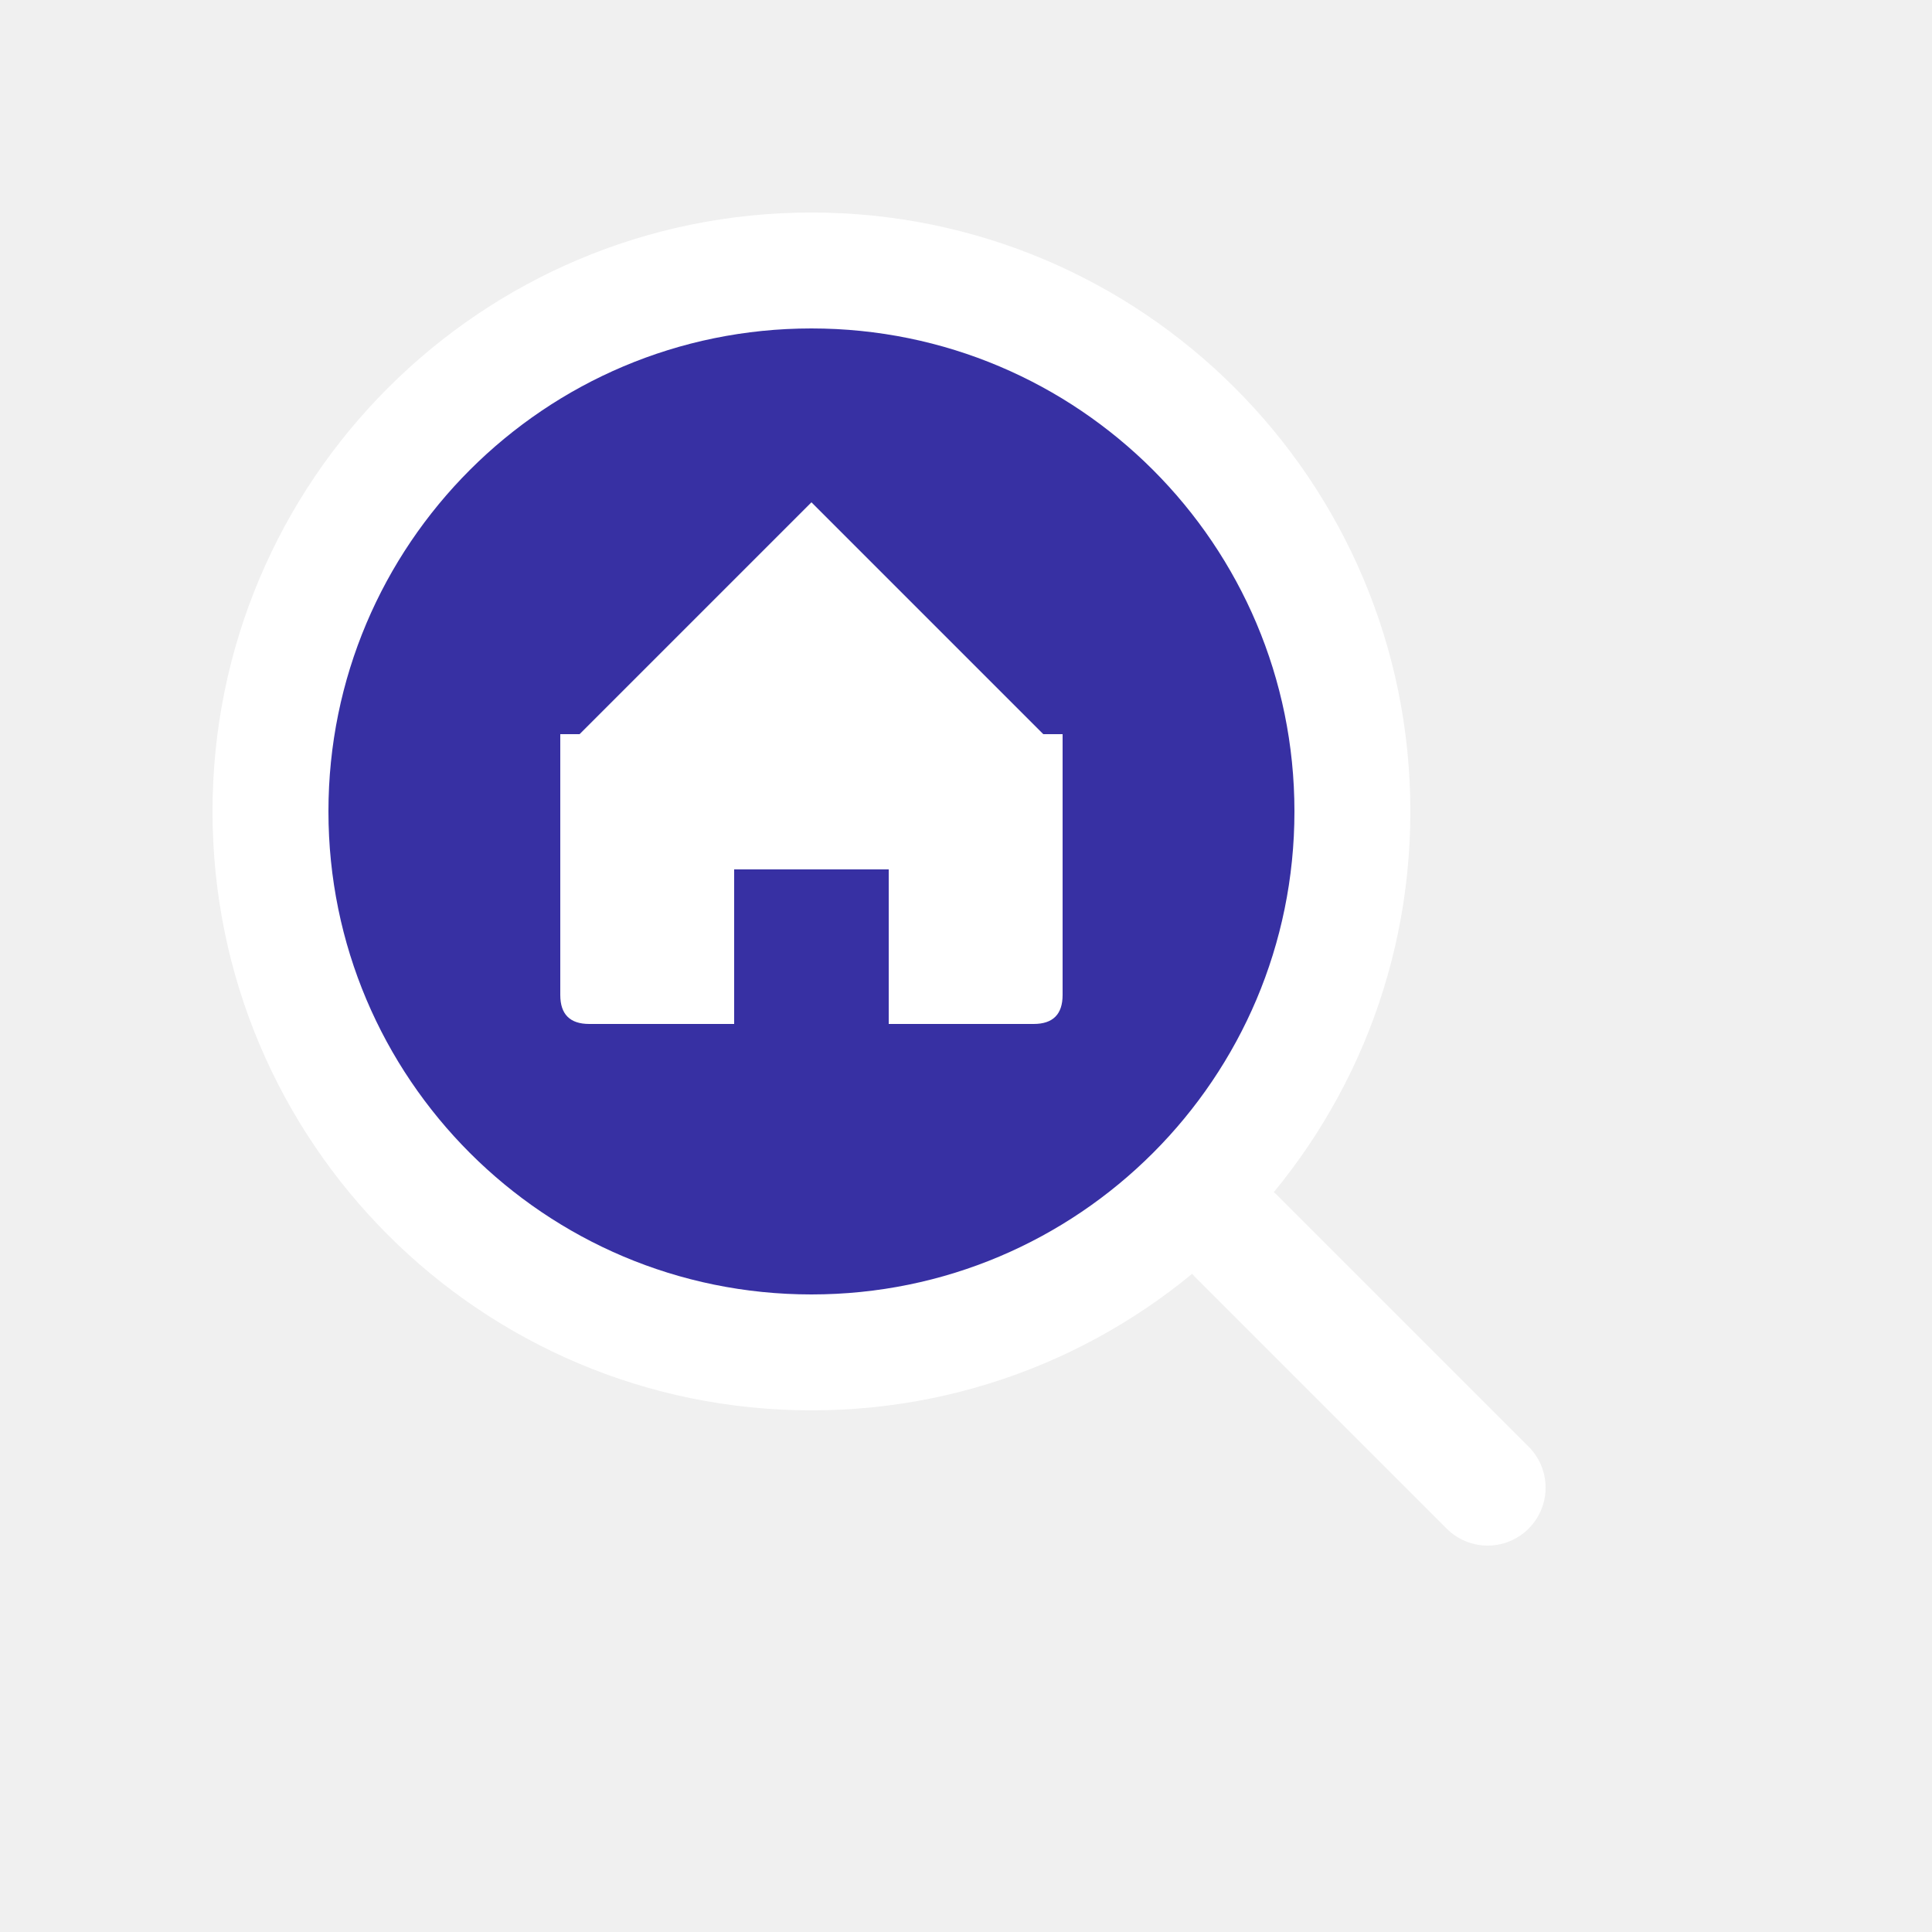
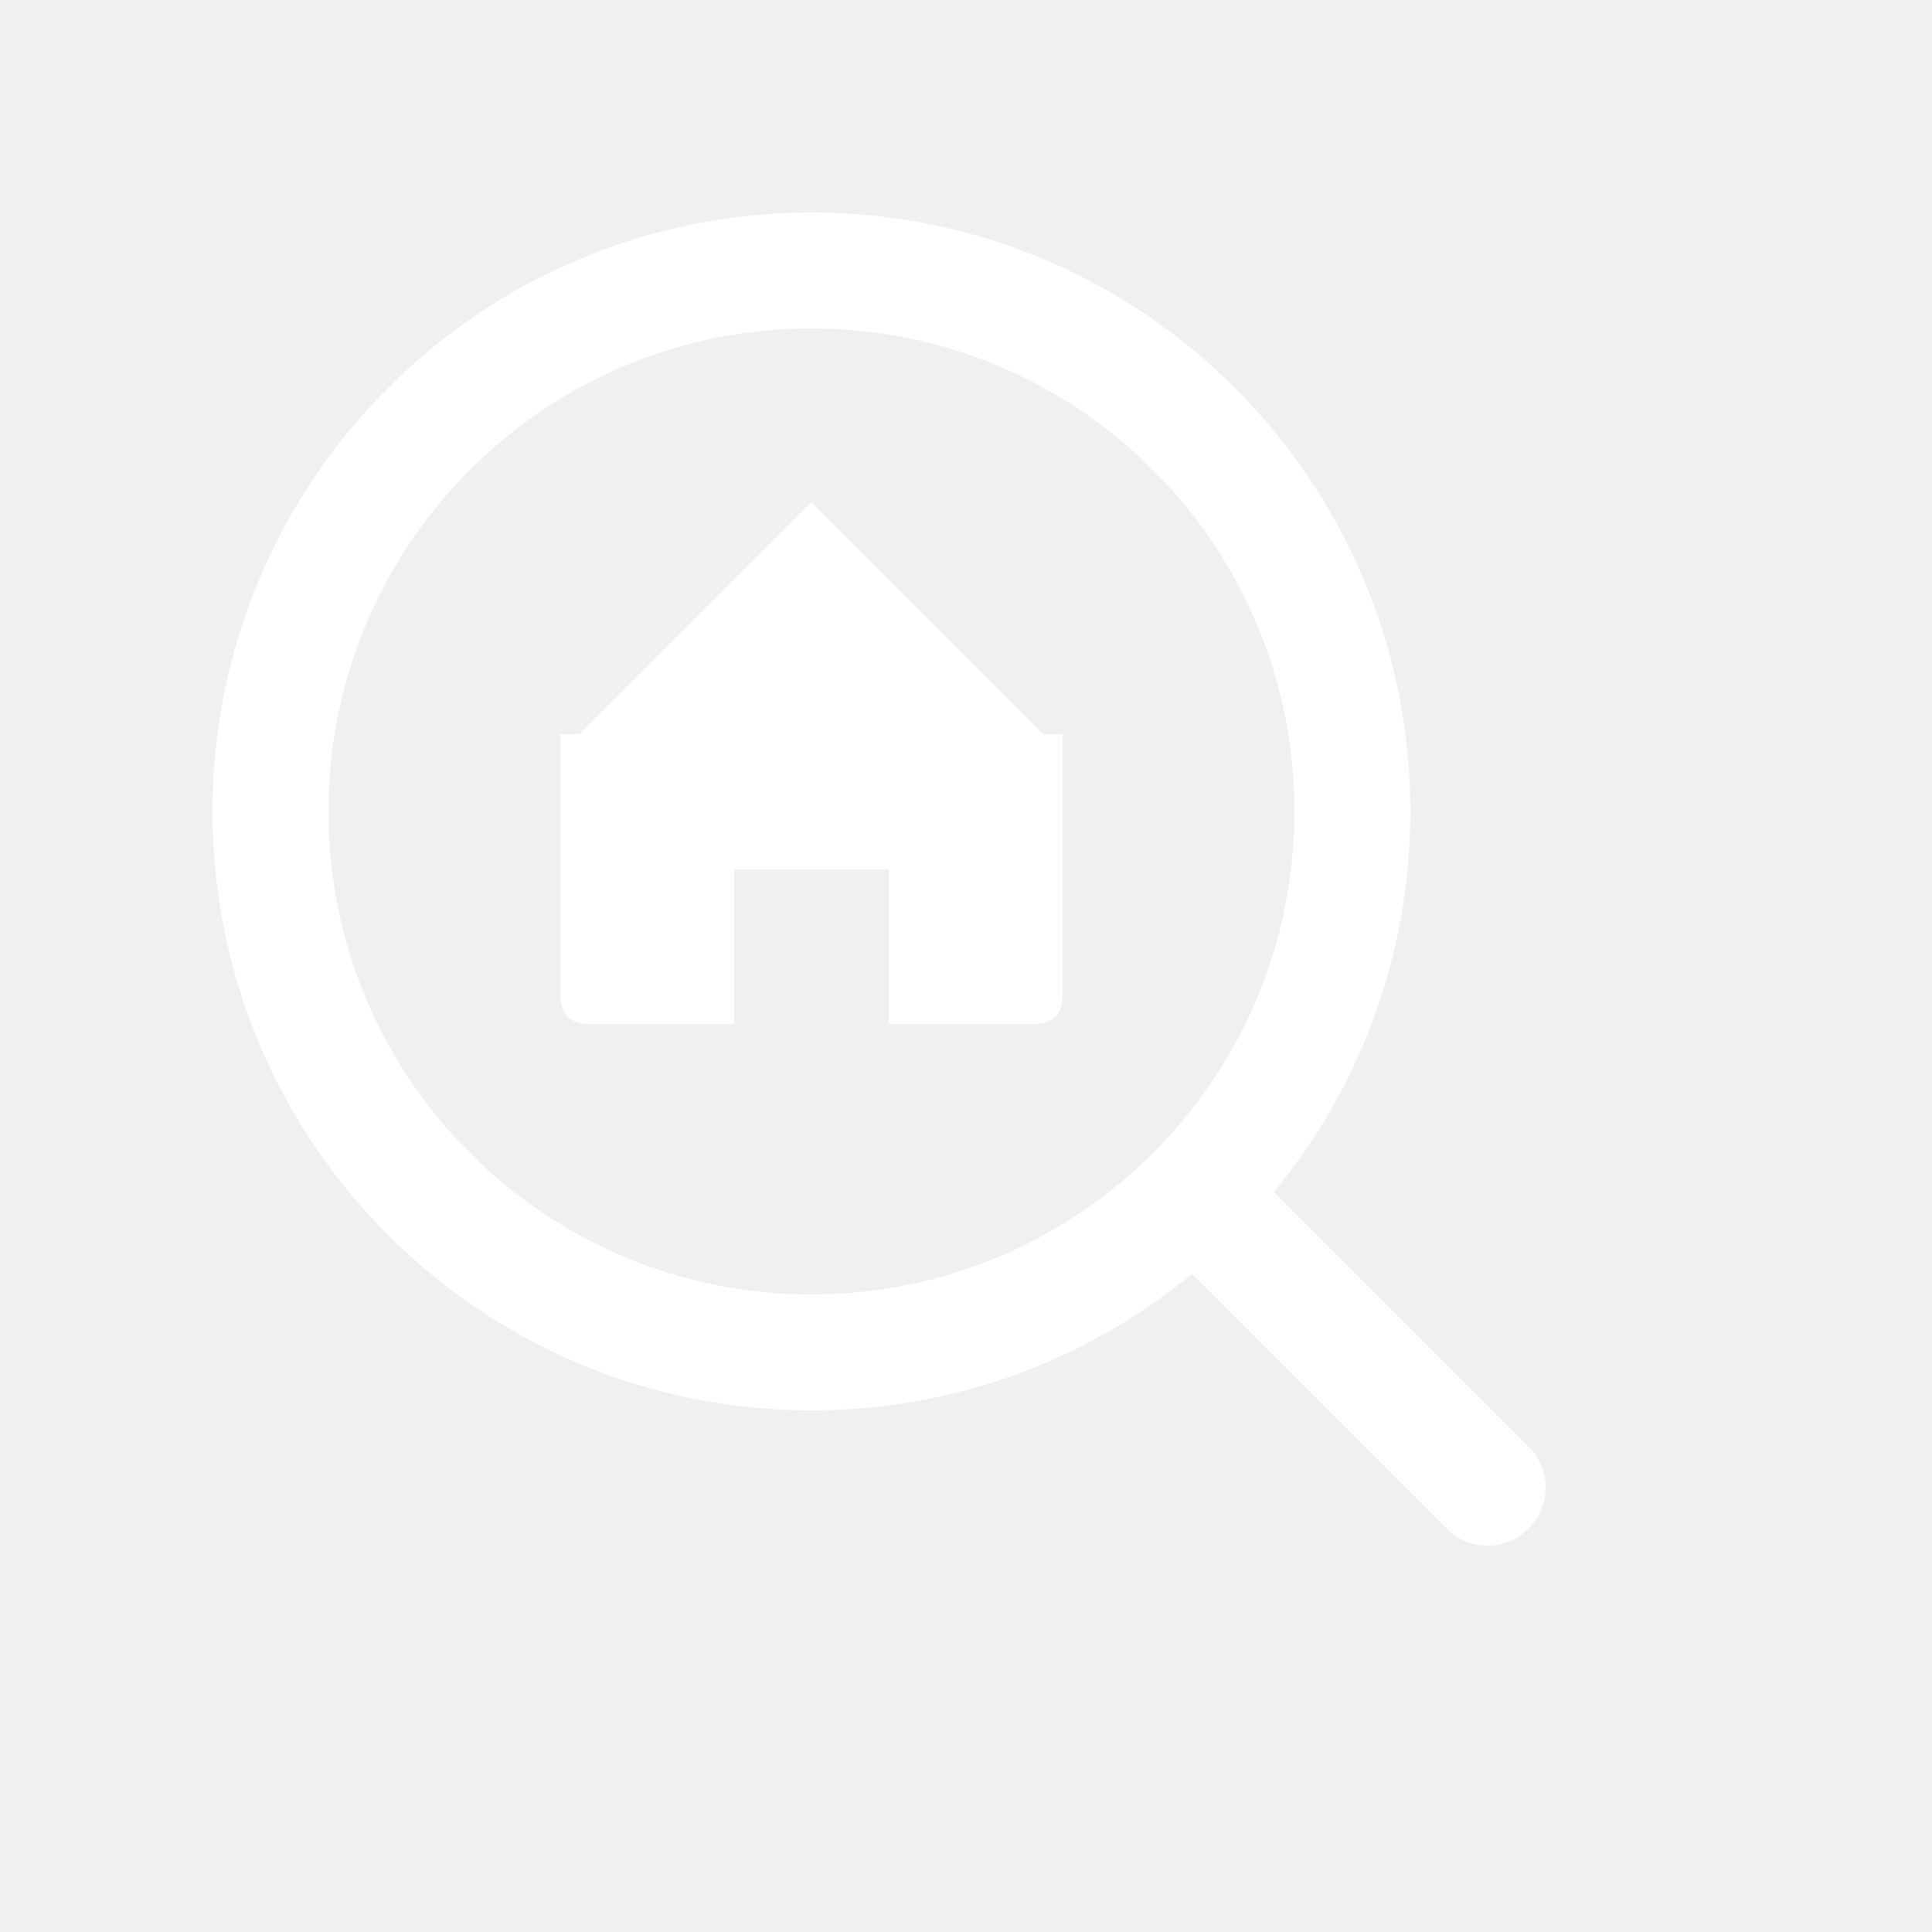
<svg xmlns="http://www.w3.org/2000/svg" viewBox="0 0 100 100" width="100" height="100">
-   <circle cx="42" cy="42" r="28" fill="#3730A3" />
-   <circle cx="42" cy="42" r="28" fill="none" stroke="white" stroke-width="6" />
-   <polygon points="42,26 29,39 55,39" fill="white" />
-   <path fill-rule="evenodd" fill="white" d="     M 29,38 L 55,38 L 55,51.5 Q 55,53 53.5,53 L 30.5,53 Q 29,53 29,51.5 Z     M 38,45 L 46,45 L 46,53 L 38,53 Z   " />
-   <line x1="64" y1="64" x2="77" y2="77" stroke="white" stroke-width="6" stroke-linecap="round" />
+   <style>
+     .ring  { stroke: white; }
+     .house { fill: white; }
+     .handle { stroke: white; }
+     @media (prefers-color-scheme: light) {
+       .ring   { stroke: #3730A3; }
+       .house  { fill: #3730A3; }
+       .handle { stroke: #3730A3; }
+     }
+   </style>
+   <circle class="ring" cx="42" cy="42" r="28" fill="none" stroke-width="6" />
+   <polygon class="house" points="42,26 29,39 55,39" />
+   <path class="house" fill-rule="evenodd" d="     M 29,38 L 55,38 L 55,51.5 Q 55,53 53.5,53 L 30.5,53 Q 29,53 29,51.5 Z     M 38,45 L 46,45 L 46,53 L 38,53 Z   " />
+   <line class="handle" x1="64" y1="64" x2="77" y2="77" fill="none" stroke-width="6" stroke-linecap="round" />
</svg>
